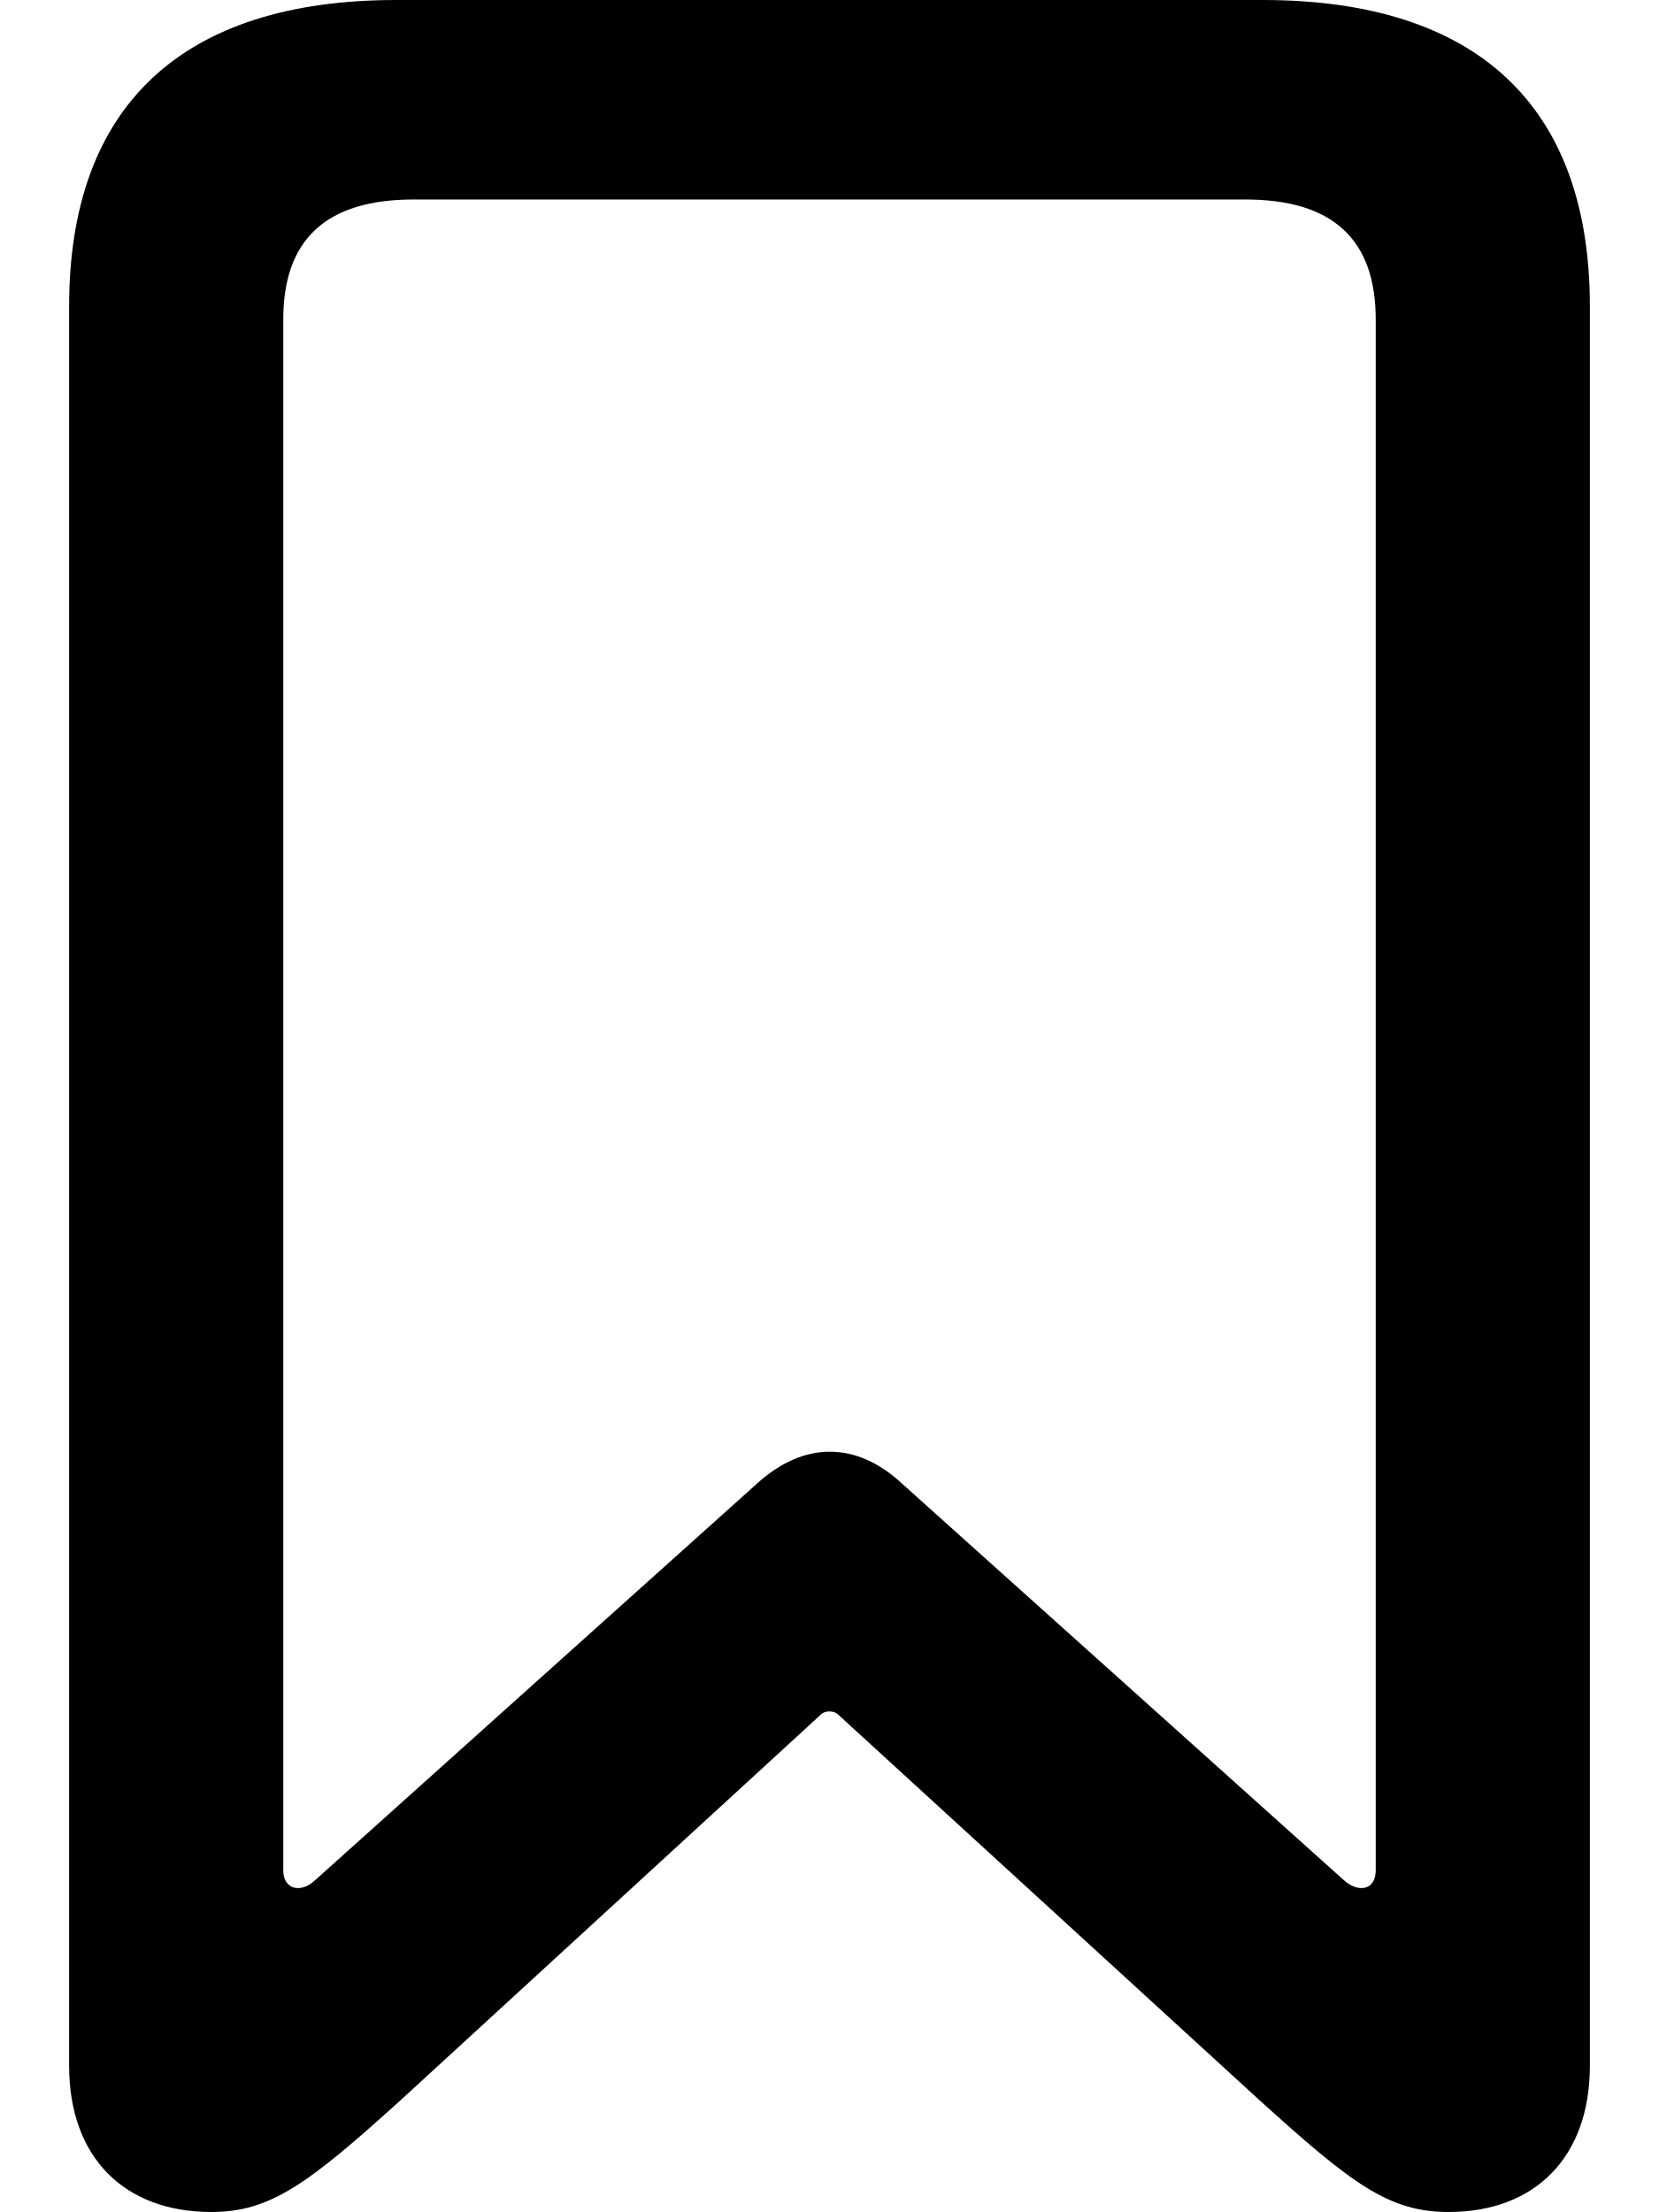
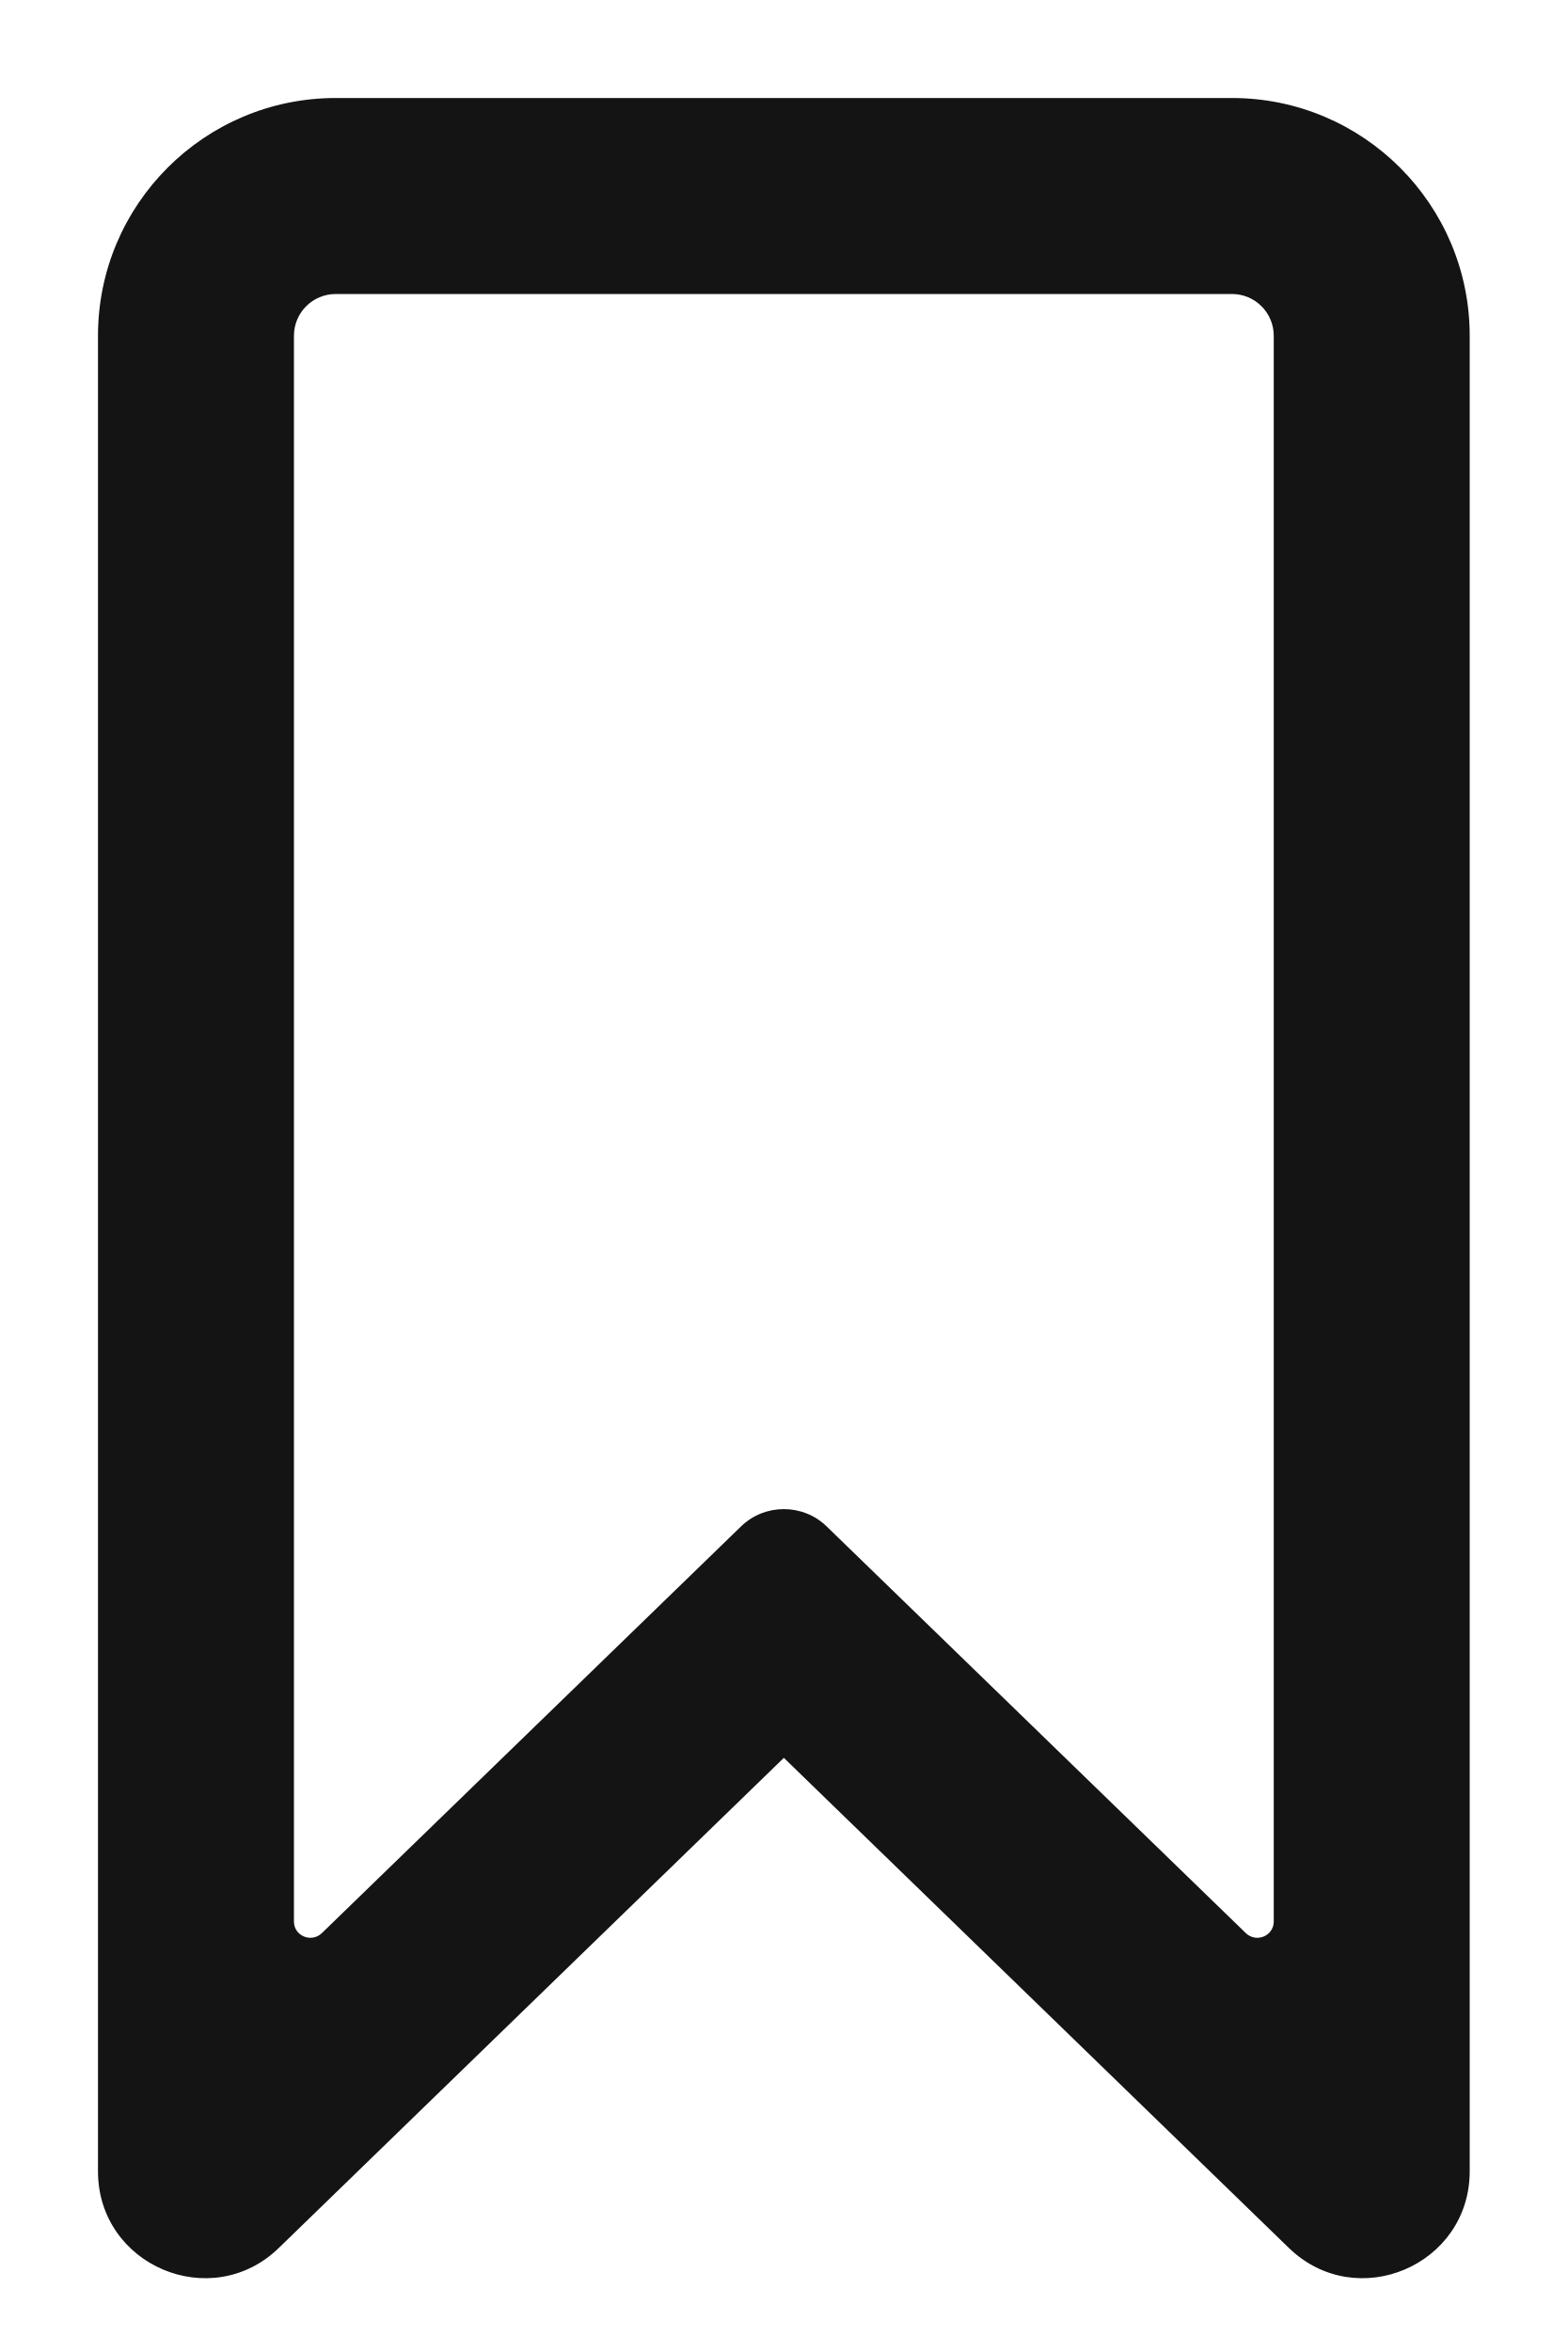
- <svg xmlns="http://www.w3.org/2000/svg" width="12" height="16" viewBox="0 0 12 16" fill="none">
-   <path d="M1.53 16C1.955 16 2.23 15.796 2.898 15.191L5.933 12.406C5.965 12.37 6.035 12.37 6.067 12.406L9.11 15.191C9.778 15.796 10.045 16 10.478 16C11.107 16 11.5 15.599 11.5 14.943V2.216C11.5 0.765 10.682 0 9.133 0H2.867C1.318 0 0.5 0.765 0.5 2.216V14.943C0.5 15.599 0.893 16 1.53 16ZM2.277 13.602C2.175 13.697 2.049 13.667 2.049 13.529V2.311C2.049 1.728 2.363 1.443 2.992 1.443H9.008C9.637 1.443 9.951 1.728 9.951 2.311V13.529C9.951 13.667 9.833 13.697 9.723 13.602L6.523 10.73C6.193 10.424 5.815 10.424 5.477 10.73L2.277 13.602Z" fill="#000" />
+ <svg xmlns="http://www.w3.org/2000/svg" width="12" height="18" viewBox="0 0 12 18" fill="none">
+   <path d="M9.43 2.25H2.57C2.393 2.25 2.25 2.393 2.25 2.57V14.706C2.25 14.815 2.383 14.872 2.464 14.794L5.672 11.682C5.854 11.505 6.146 11.505 6.328 11.682L9.536 14.794C9.617 14.872 9.75 14.815 9.75 14.706V2.57C9.75 2.393 9.607 2.25 9.43 2.25ZM9.43 0.75C10.435 0.75 11.25 1.565 11.25 2.57V16.617C11.25 17.338 10.383 17.706 9.865 17.203L6 13.453L2.135 17.203C1.617 17.706 0.75 17.338 0.75 16.617V2.57C0.75 1.565 1.565 0.75 2.57 0.75H9.43Z" fill="#141414" />
</svg>
